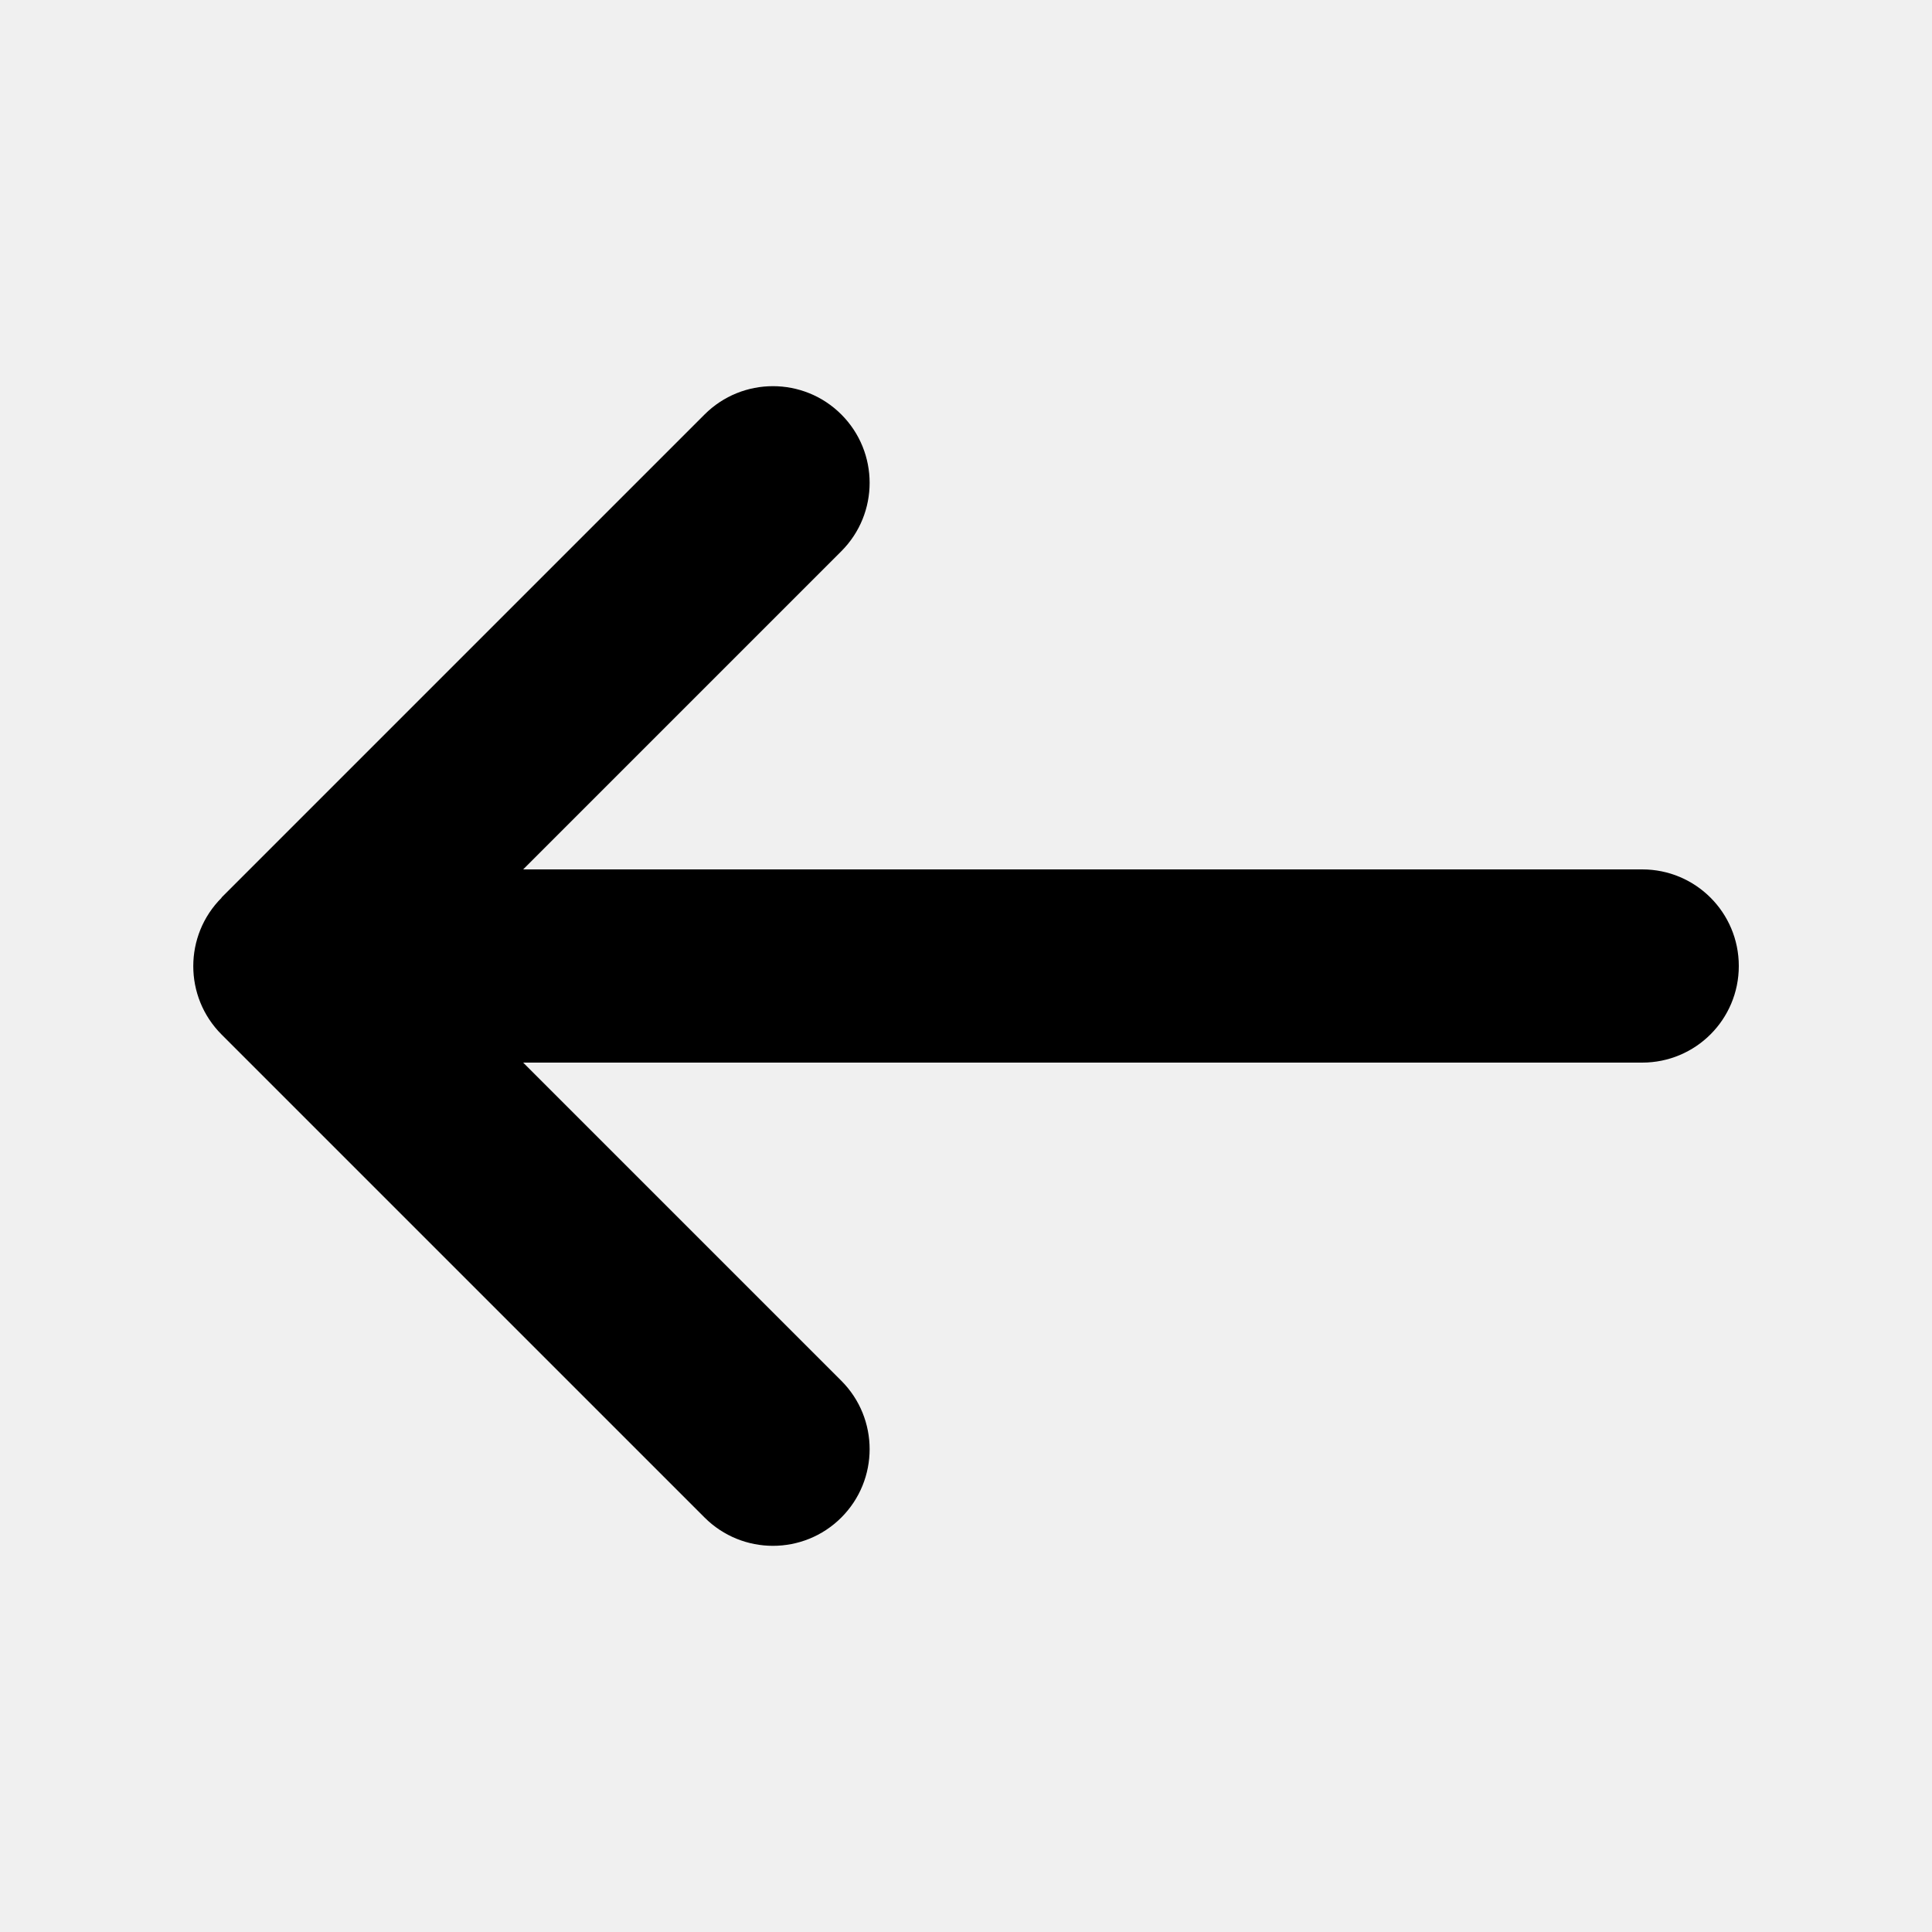
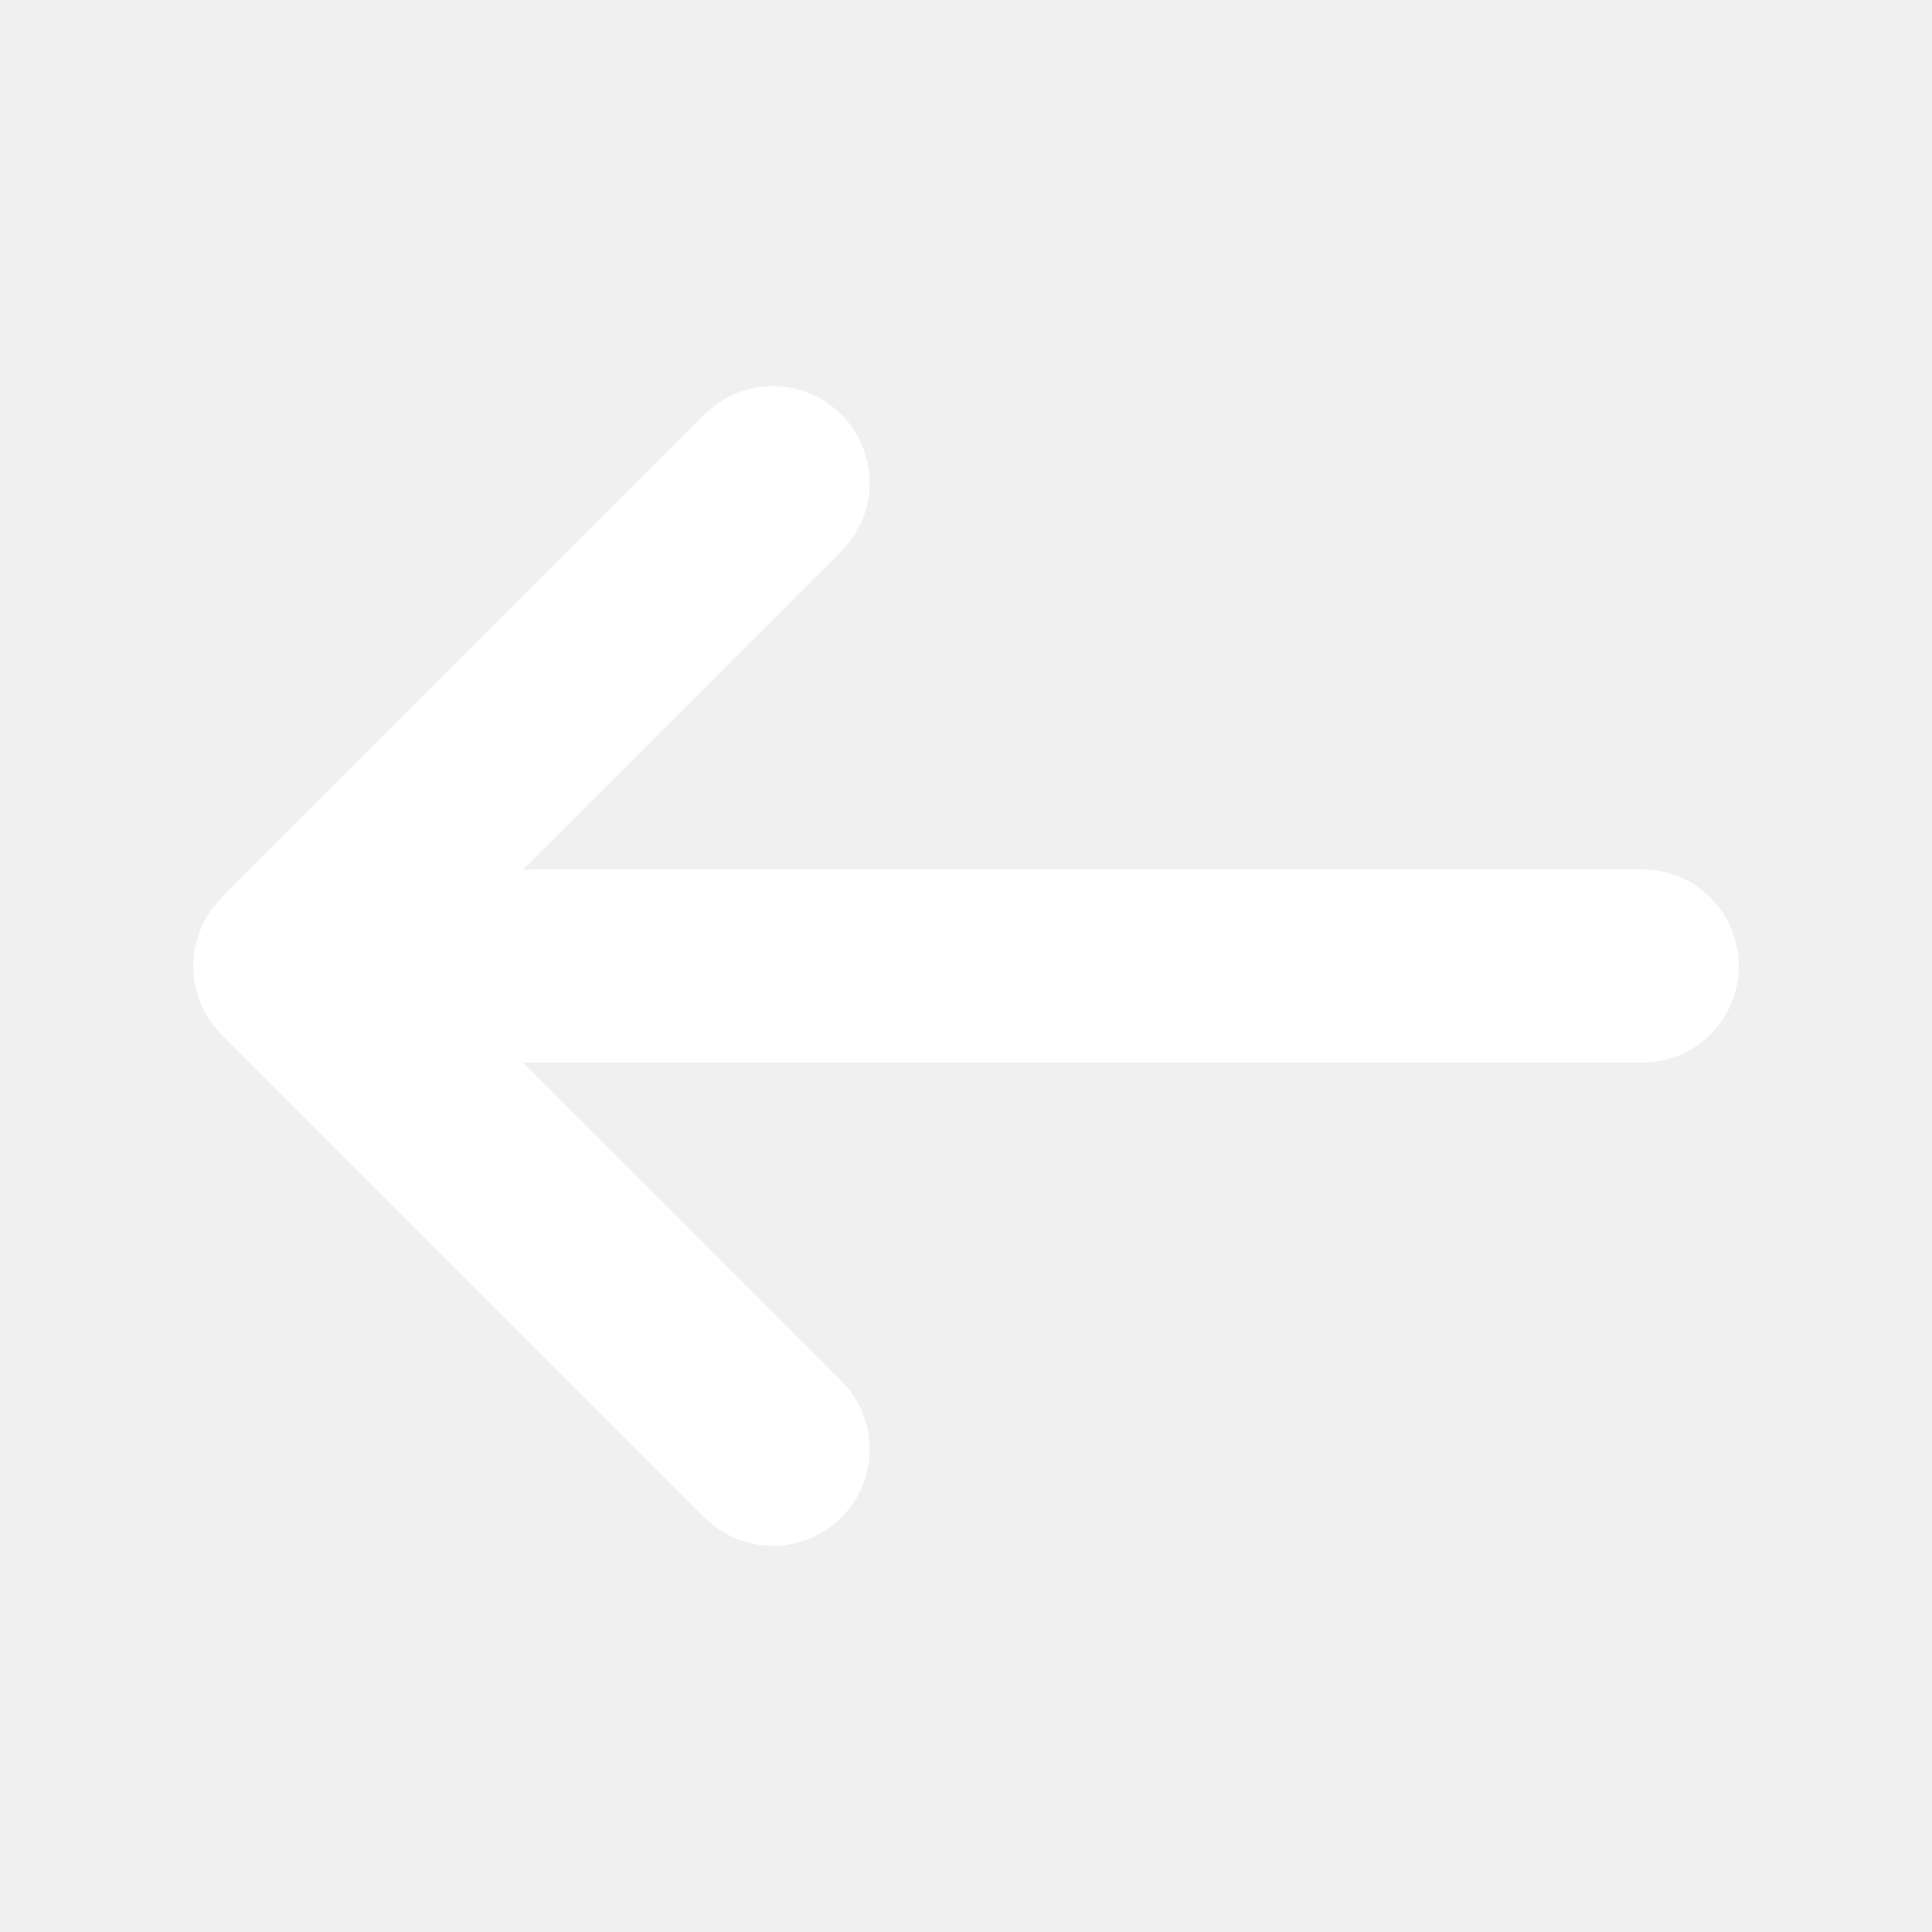
<svg xmlns="http://www.w3.org/2000/svg" viewBox="0 0 640 640">
-   <path d="M73.4 297.4C60.9 309.9 60.9 330.2 73.4 342.7L233.4 502.7C245.9 515.2 266.2 515.2 278.7 502.7C291.2 490.2 291.2 469.9 278.7 457.4L173.3 352L544 352C561.7 352 576 337.7 576 320C576 302.3 561.7 288 544 288L173.3 288L278.7 182.6C291.2 170.1 291.2 149.8 278.7 137.3C266.2 124.8 245.9 124.8 233.4 137.3L73.4 297.3z" />
+   <path fill="#ffffff" d="M73.4 297.4C60.9 309.9 60.9 330.2 73.4 342.7L233.4 502.7C245.9 515.2 266.2 515.2 278.7 502.7C291.2 490.2 291.2 469.9 278.7 457.4L173.3 352L544 352C561.7 352 576 337.7 576 320C576 302.3 561.7 288 544 288L173.3 288L278.7 182.6C291.2 170.1 291.2 149.8 278.7 137.3C266.2 124.8 245.9 124.8 233.4 137.3L73.4 297.3z" />
</svg>
